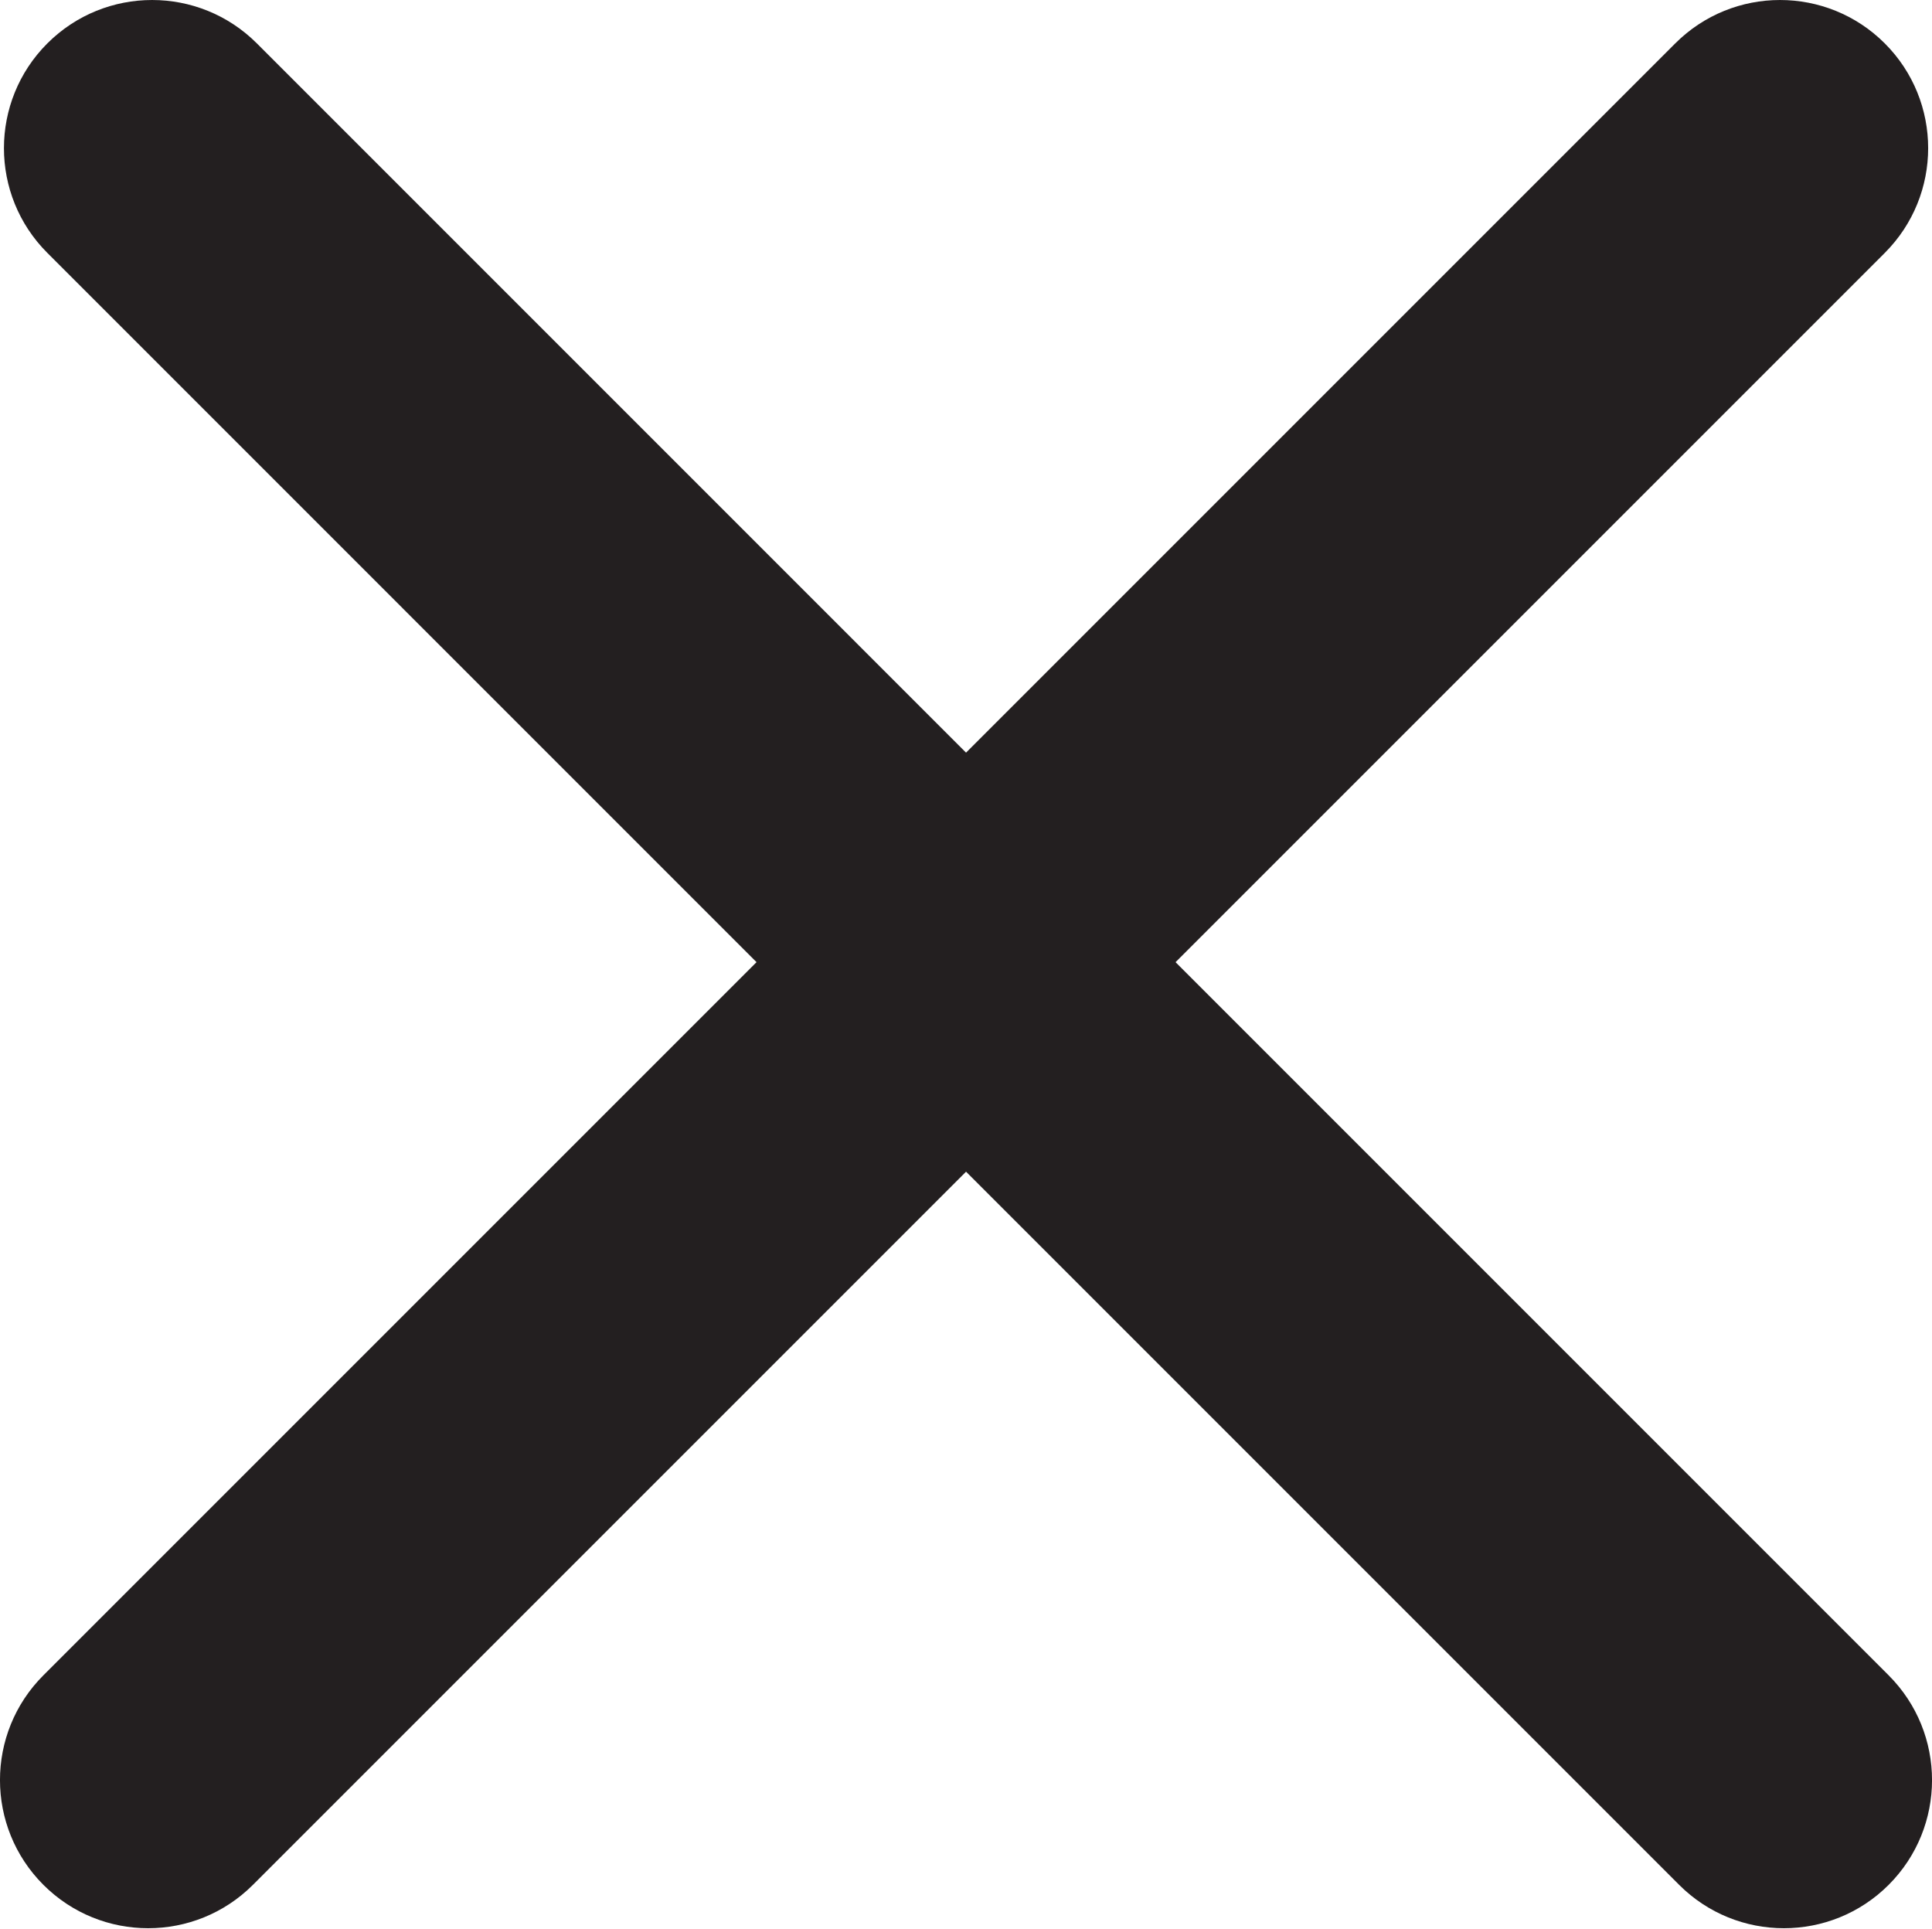
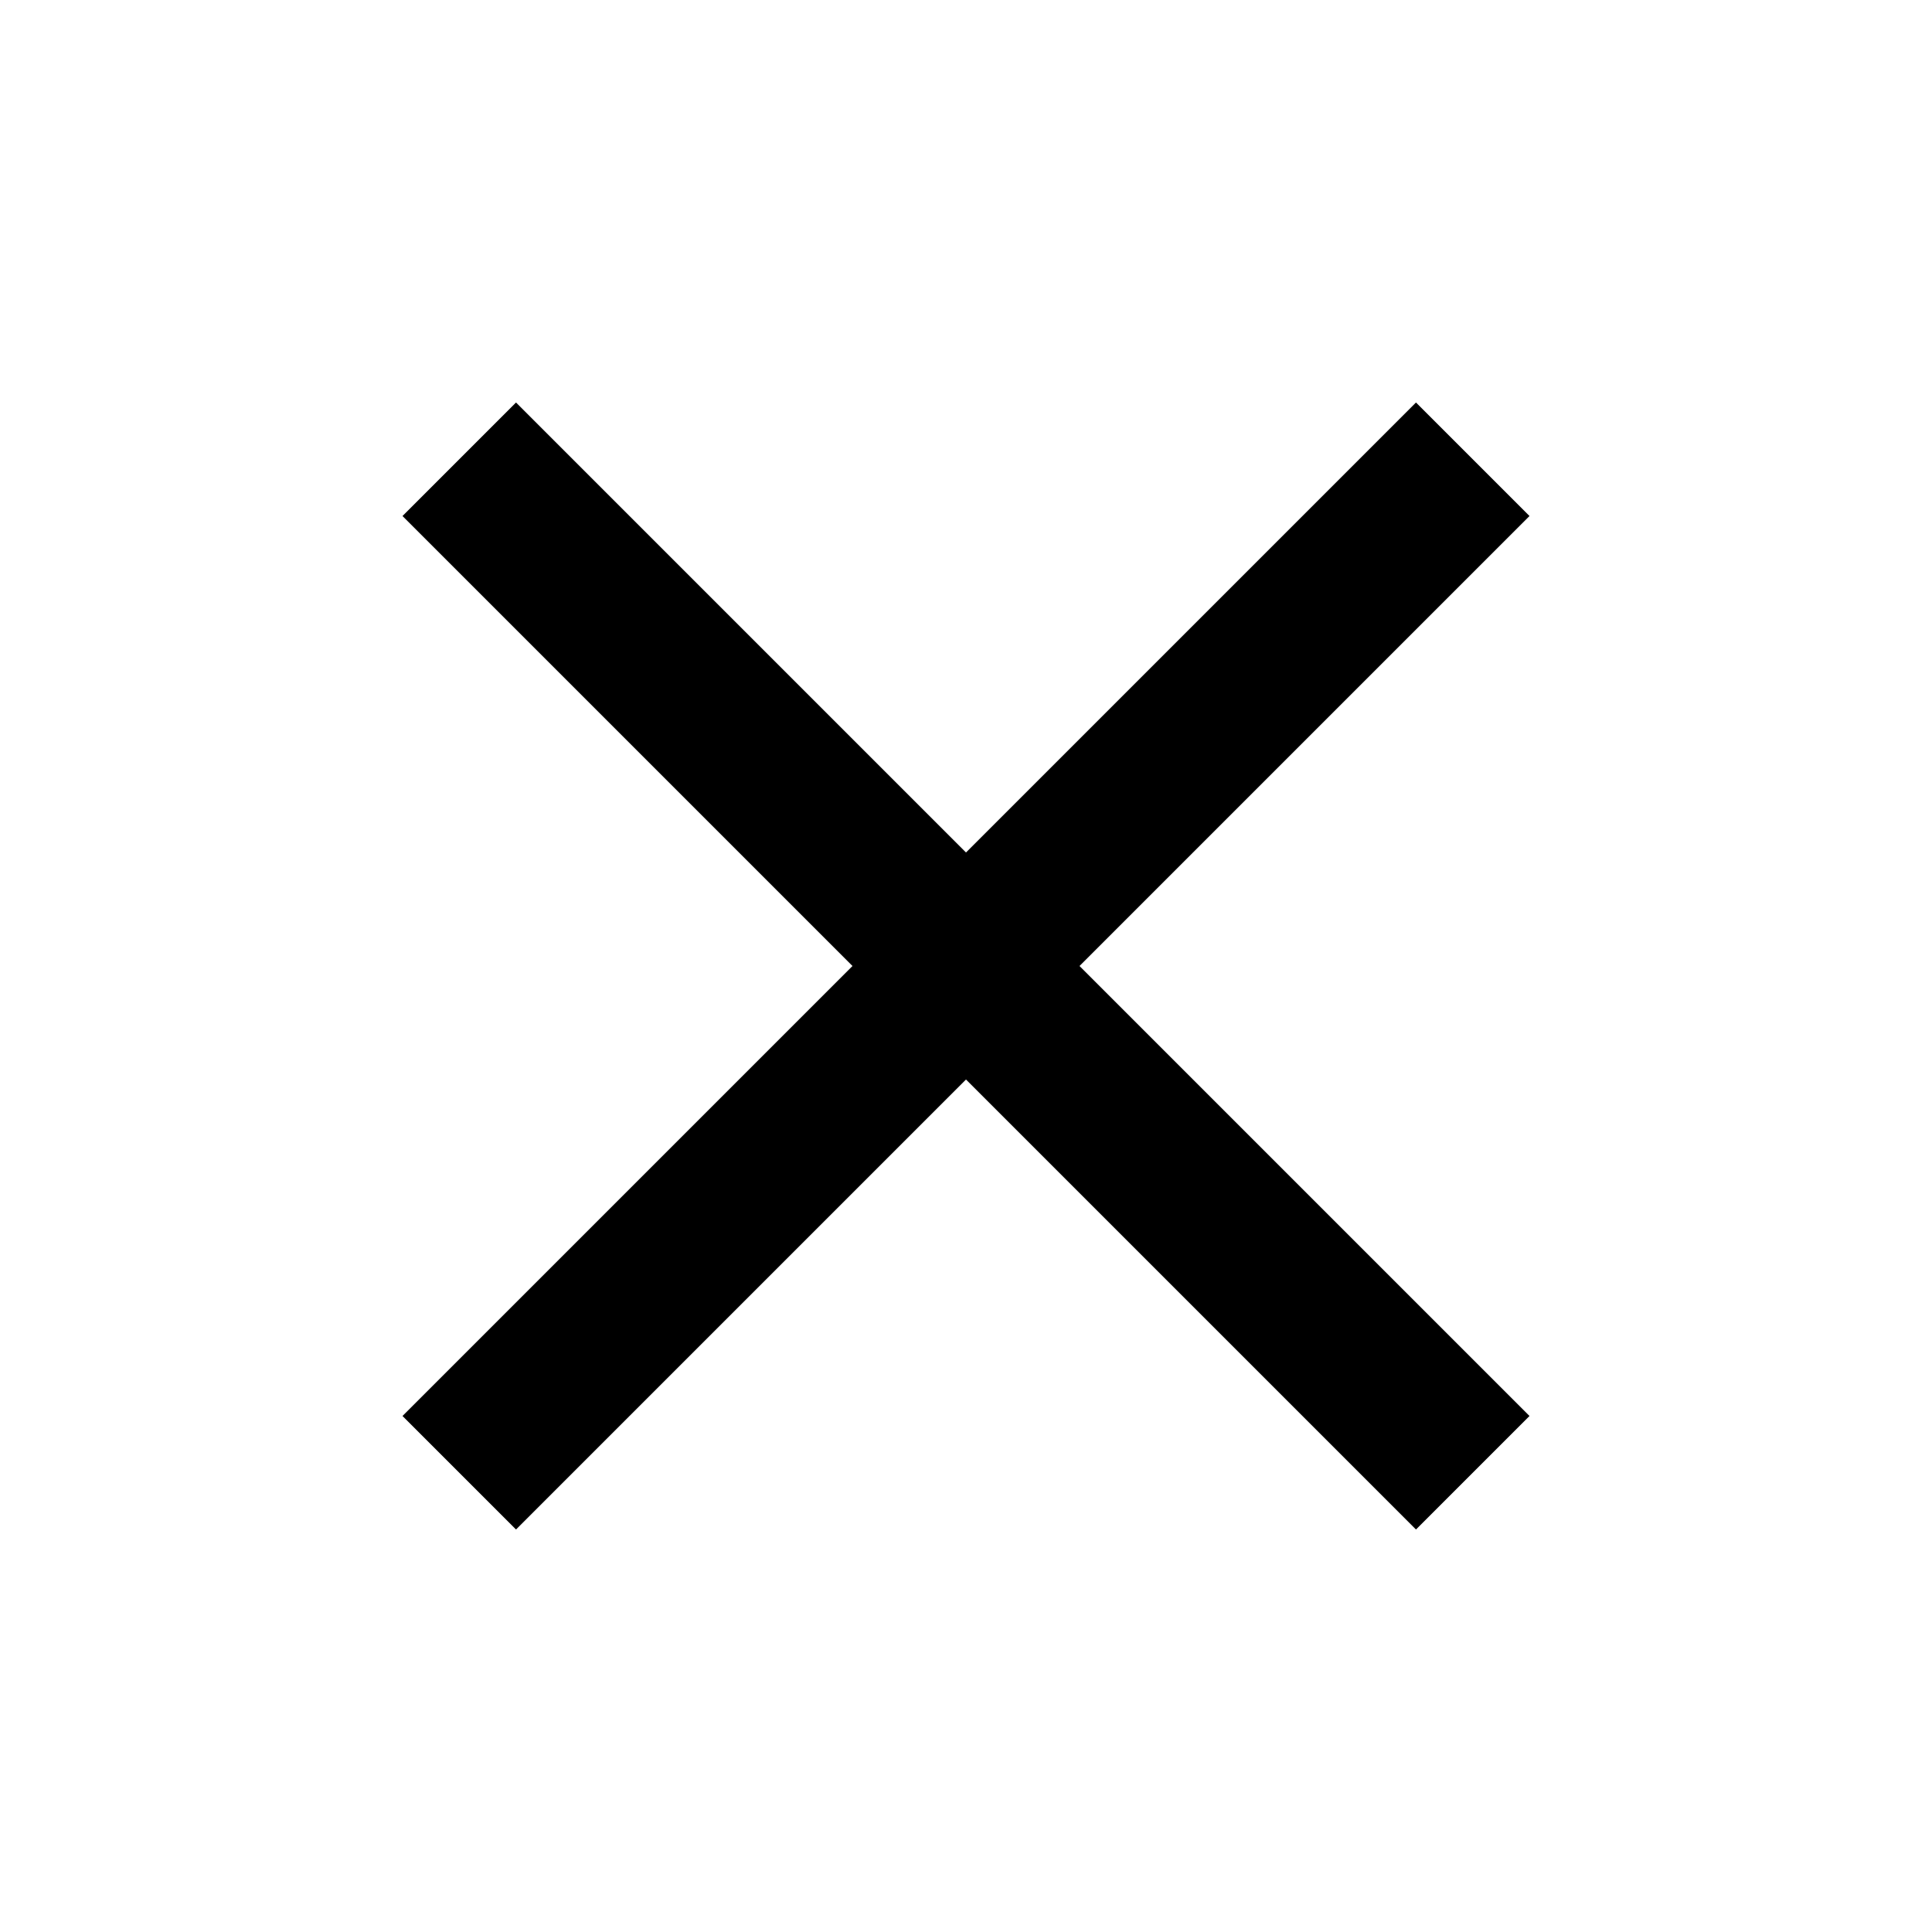
- <svg xmlns="http://www.w3.org/2000/svg" version="1.1" id="Layer_1" x="0px" y="0px" viewBox="0 0 60.963 60.842" style="enable-background:new 0 0 60.963 60.842;" xml:space="preserve">
-   <path style="fill:#231F20;" d="M59.595,52.861L37.094,30.359L59.473,7.98c1.825-1.826,1.825-4.786,0-6.611  c-1.826-1.825-4.785-1.825-6.611,0L30.483,23.748L8.105,1.369c-1.826-1.825-4.785-1.825-6.611,0c-1.826,1.826-1.826,4.786,0,6.611  l22.378,22.379L1.369,52.861c-1.826,1.826-1.826,4.785,0,6.611c0.913,0.913,2.109,1.369,3.306,1.369s2.393-0.456,3.306-1.369  l22.502-22.502l22.501,22.502c0.913,0.913,2.109,1.369,3.306,1.369s2.393-0.456,3.306-1.369  C61.42,57.647,61.42,54.687,59.595,52.861z" />
+ <svg xmlns="http://www.w3.org/2000/svg" width="24" height="24" viewBox="0 0 24 24">
+   <path d="M19 6.41L17.59 5 12 10.59 6.41 5 5 6.41 10.59 12 5 17.59 6.41 19 12 13.41 17.59 19 19 17.59 13.41 12z" />
+   <path d="M0 0h24v24H0z" fill="none" />
</svg>
